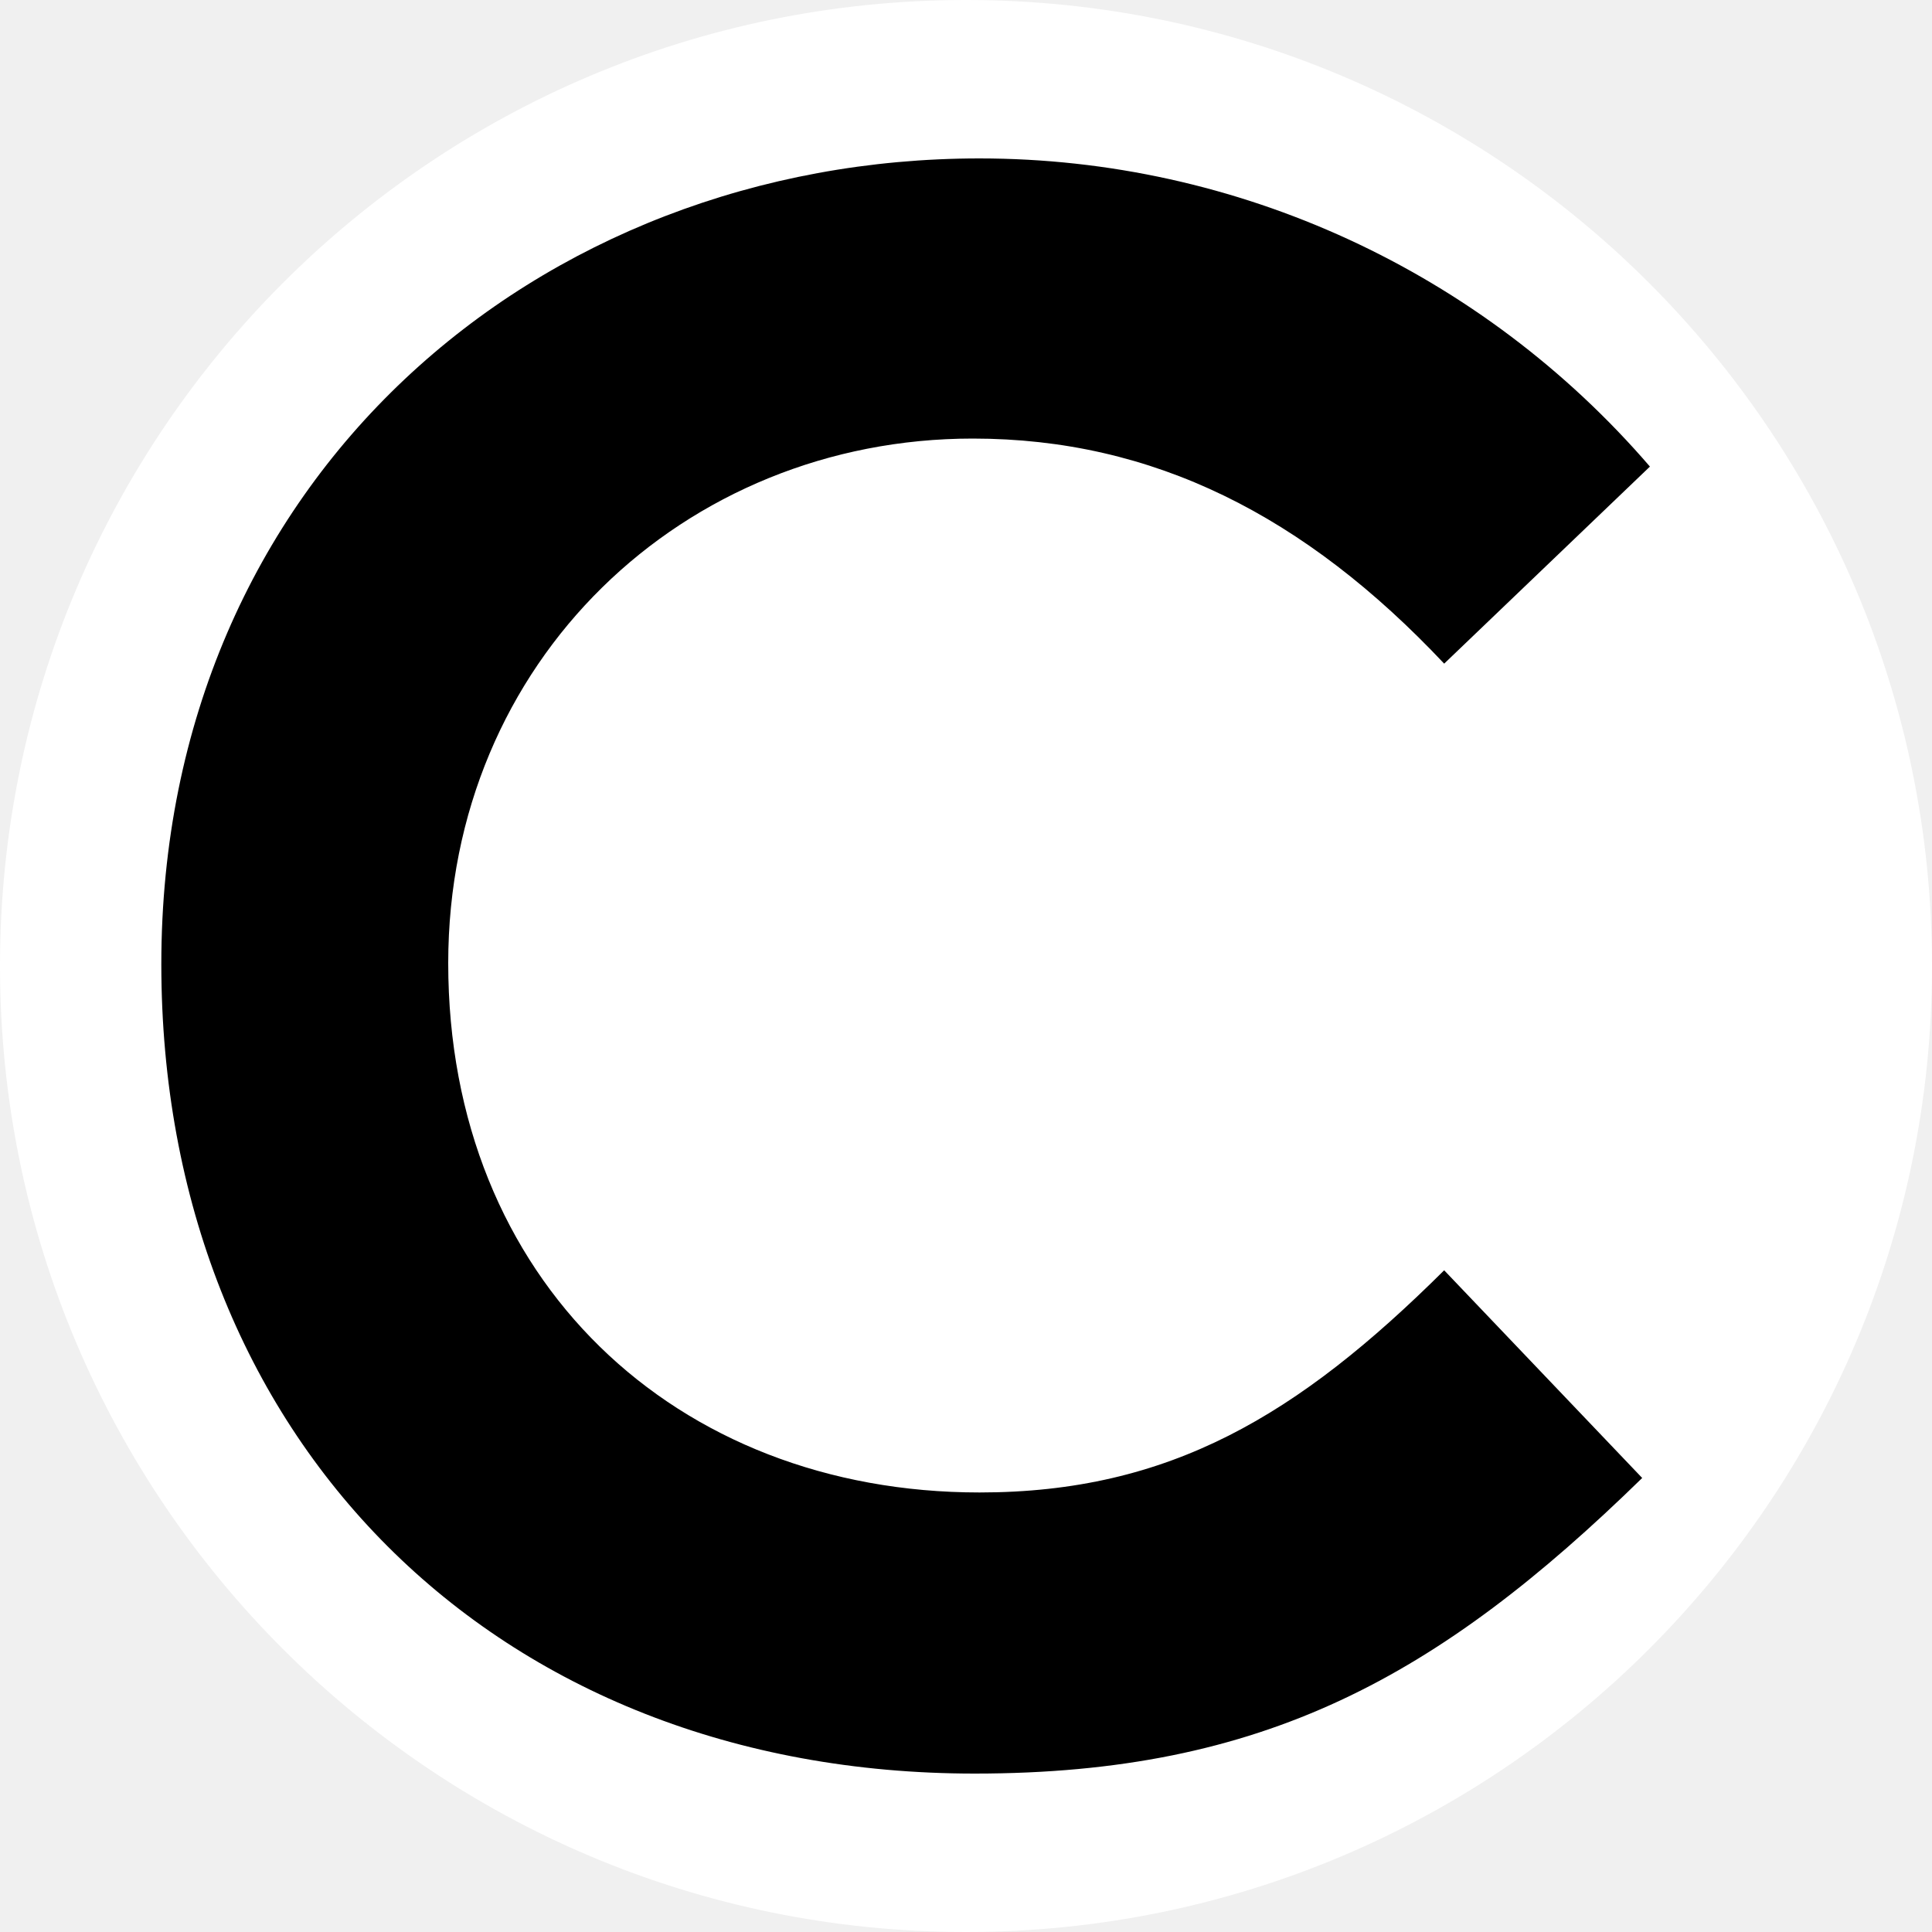
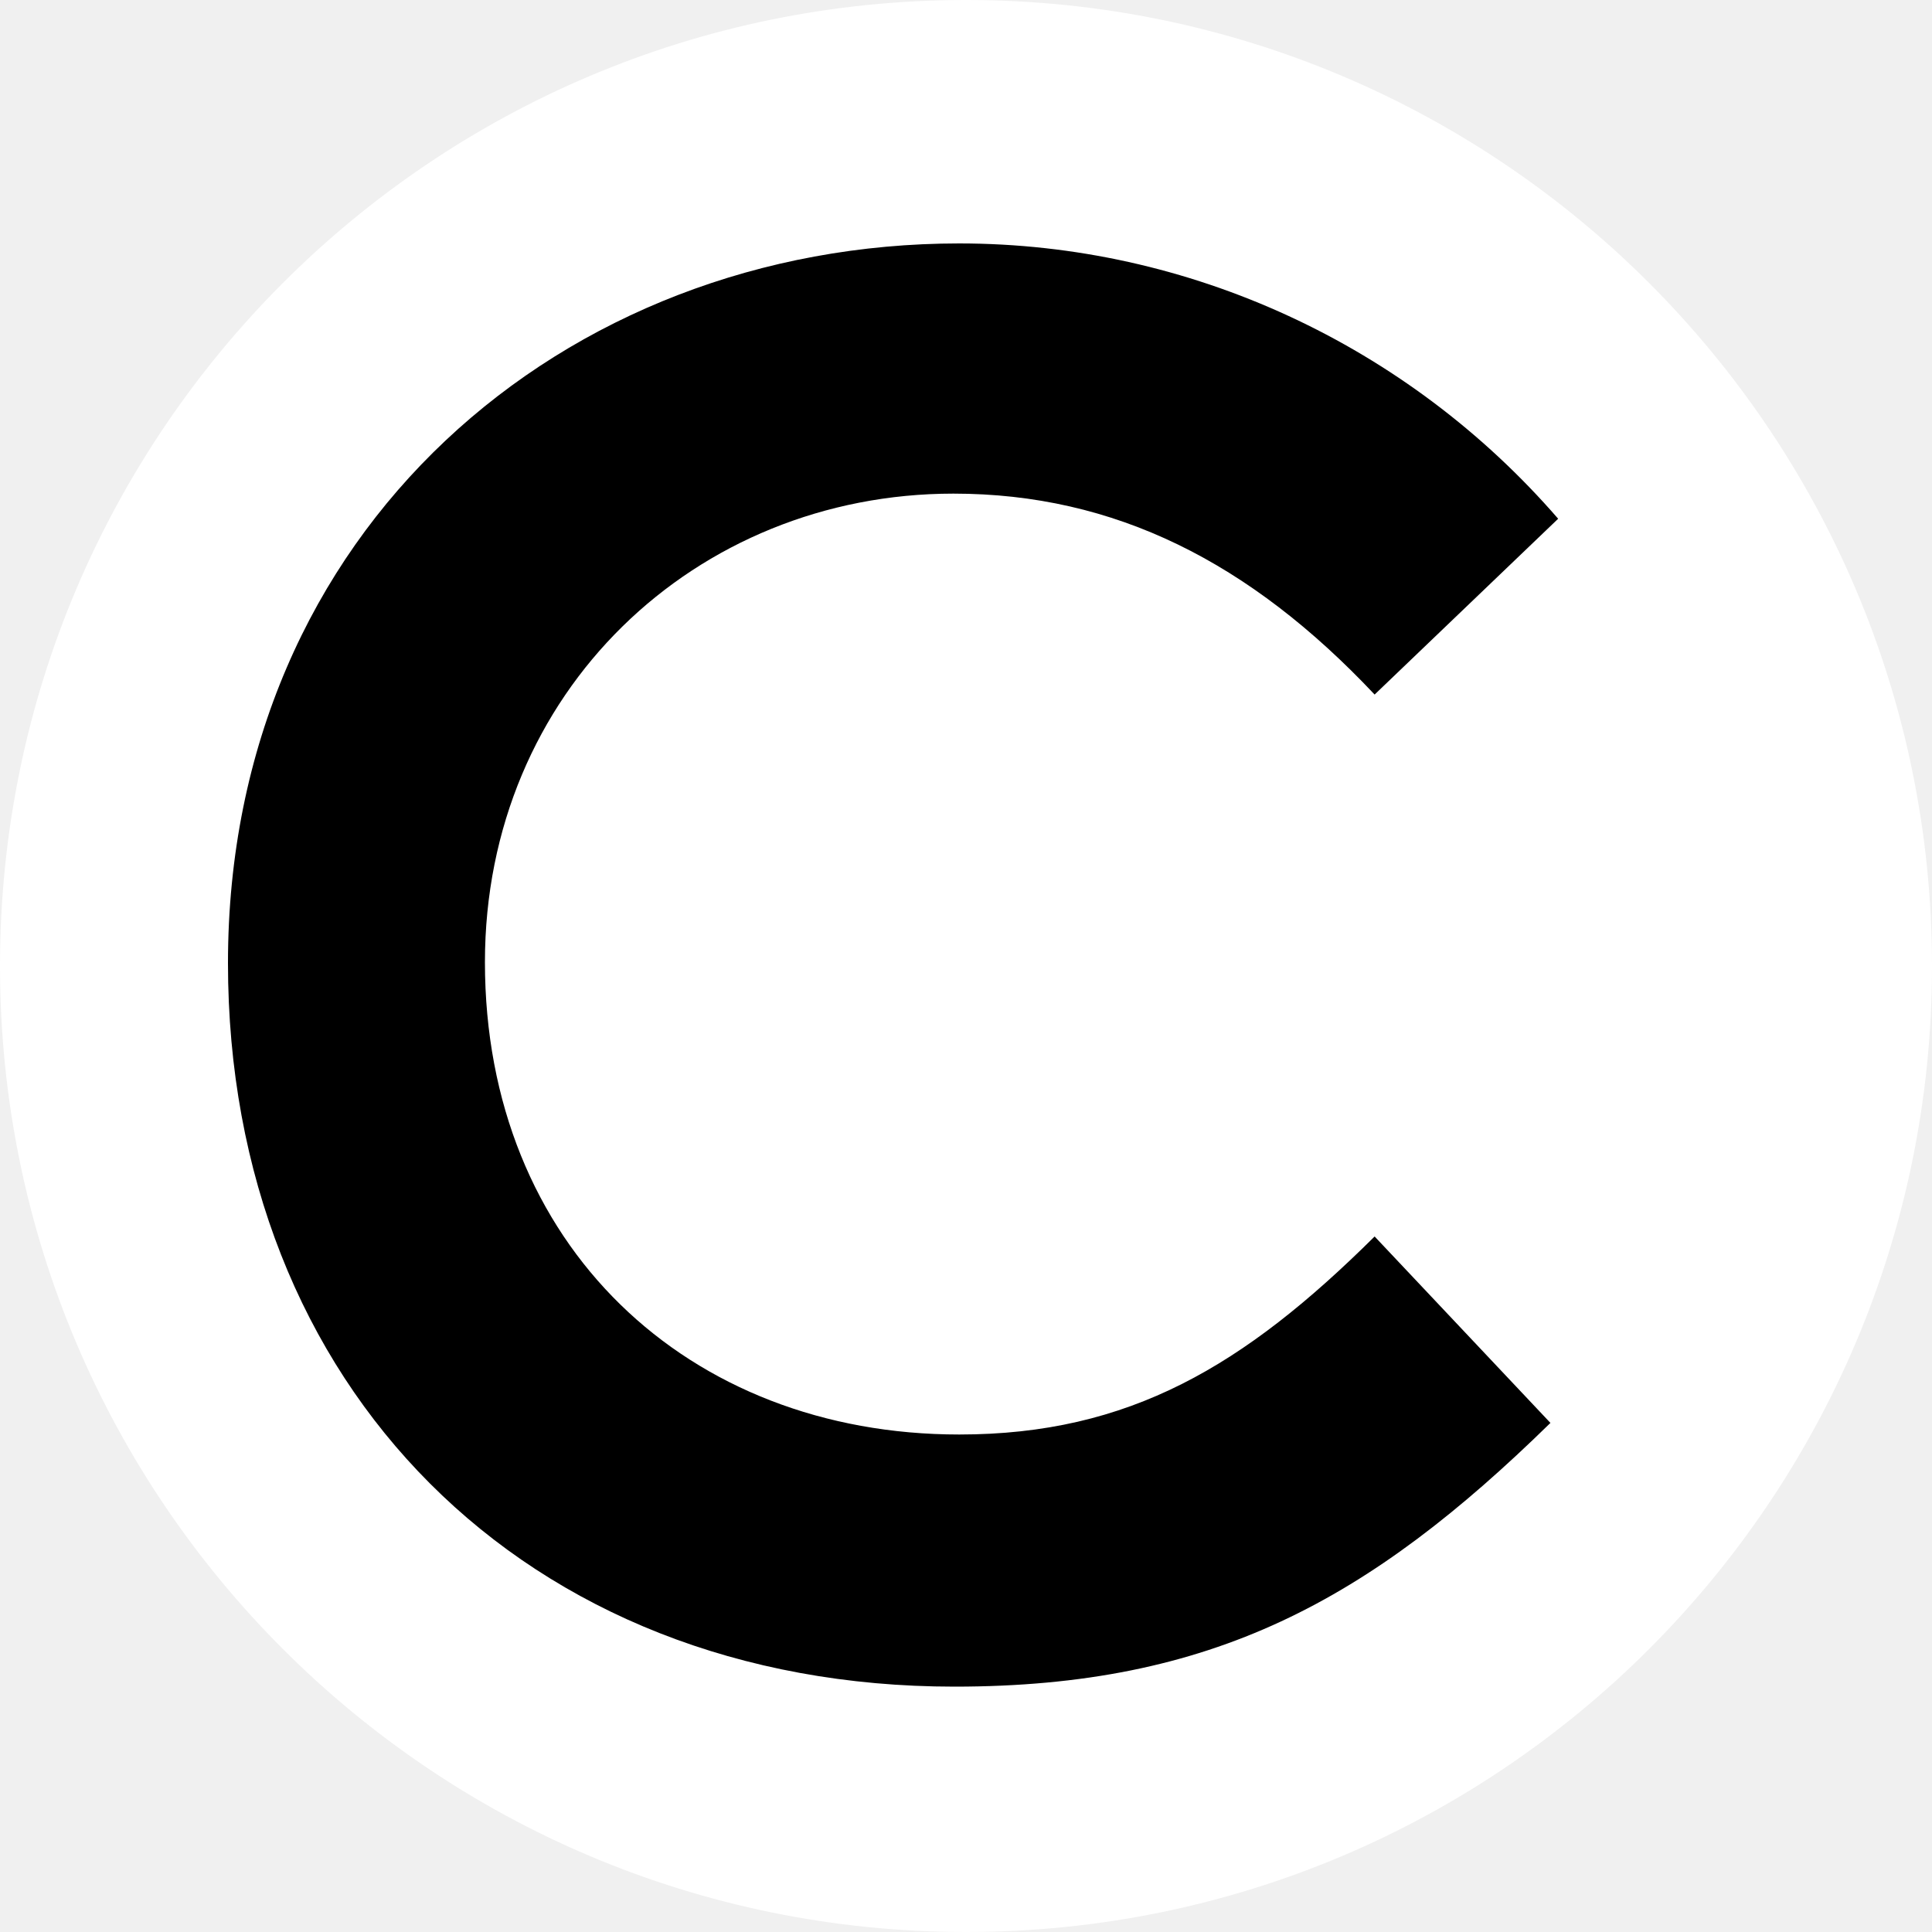
<svg xmlns="http://www.w3.org/2000/svg" version="1.1" id="Layer_1" x="0px" y="0px" viewBox="0 0 20 20" style="enable-background:new 0 0 20 20;" xml:space="preserve">
  <style type="text/css">
	.st0{fill:#FFFFFF;}
	.st1{fill-rule:evenodd;clip-rule:evenodd;}
</style>
  <circle class="st0" cx="10" cy="10" r="10" />
-   <path class="st1" d="M17,15.3c-2.11,2.06-3.92,3.06-6.91,3.06c-4.98,0-8.42-3.48-8.42-8.38c0-5.03,3.9-8.34,8.47-8.34  c2.67,0,5.2,1.17,6.94,3.19l-2.13,2.04c-1.44-1.53-3.01-2.33-4.88-2.33c-2.99,0-5.43,2.3-5.43,5.43c0,3.28,2.35,5.48,5.5,5.48  c1.97,0,3.3-0.8,4.81-2.3L17,15.3z" />
+   <path class="st1" d="M16.05,14.73c-1.88,1.84-3.5,2.73-6.17,2.73c-4.45,0-7.52-3.11-7.52-7.49c0-4.49,3.48-7.45,7.57-7.45  c2.38,0,4.64,1.05,6.2,2.85l-1.9,1.82c-1.29-1.37-2.69-2.08-4.36-2.08c-2.67,0-4.85,2.05-4.85,4.85c0,2.93,2.1,4.89,4.91,4.89  c1.76,0,2.95-0.71,4.3-2.05L16.05,14.73z" />
</svg>
